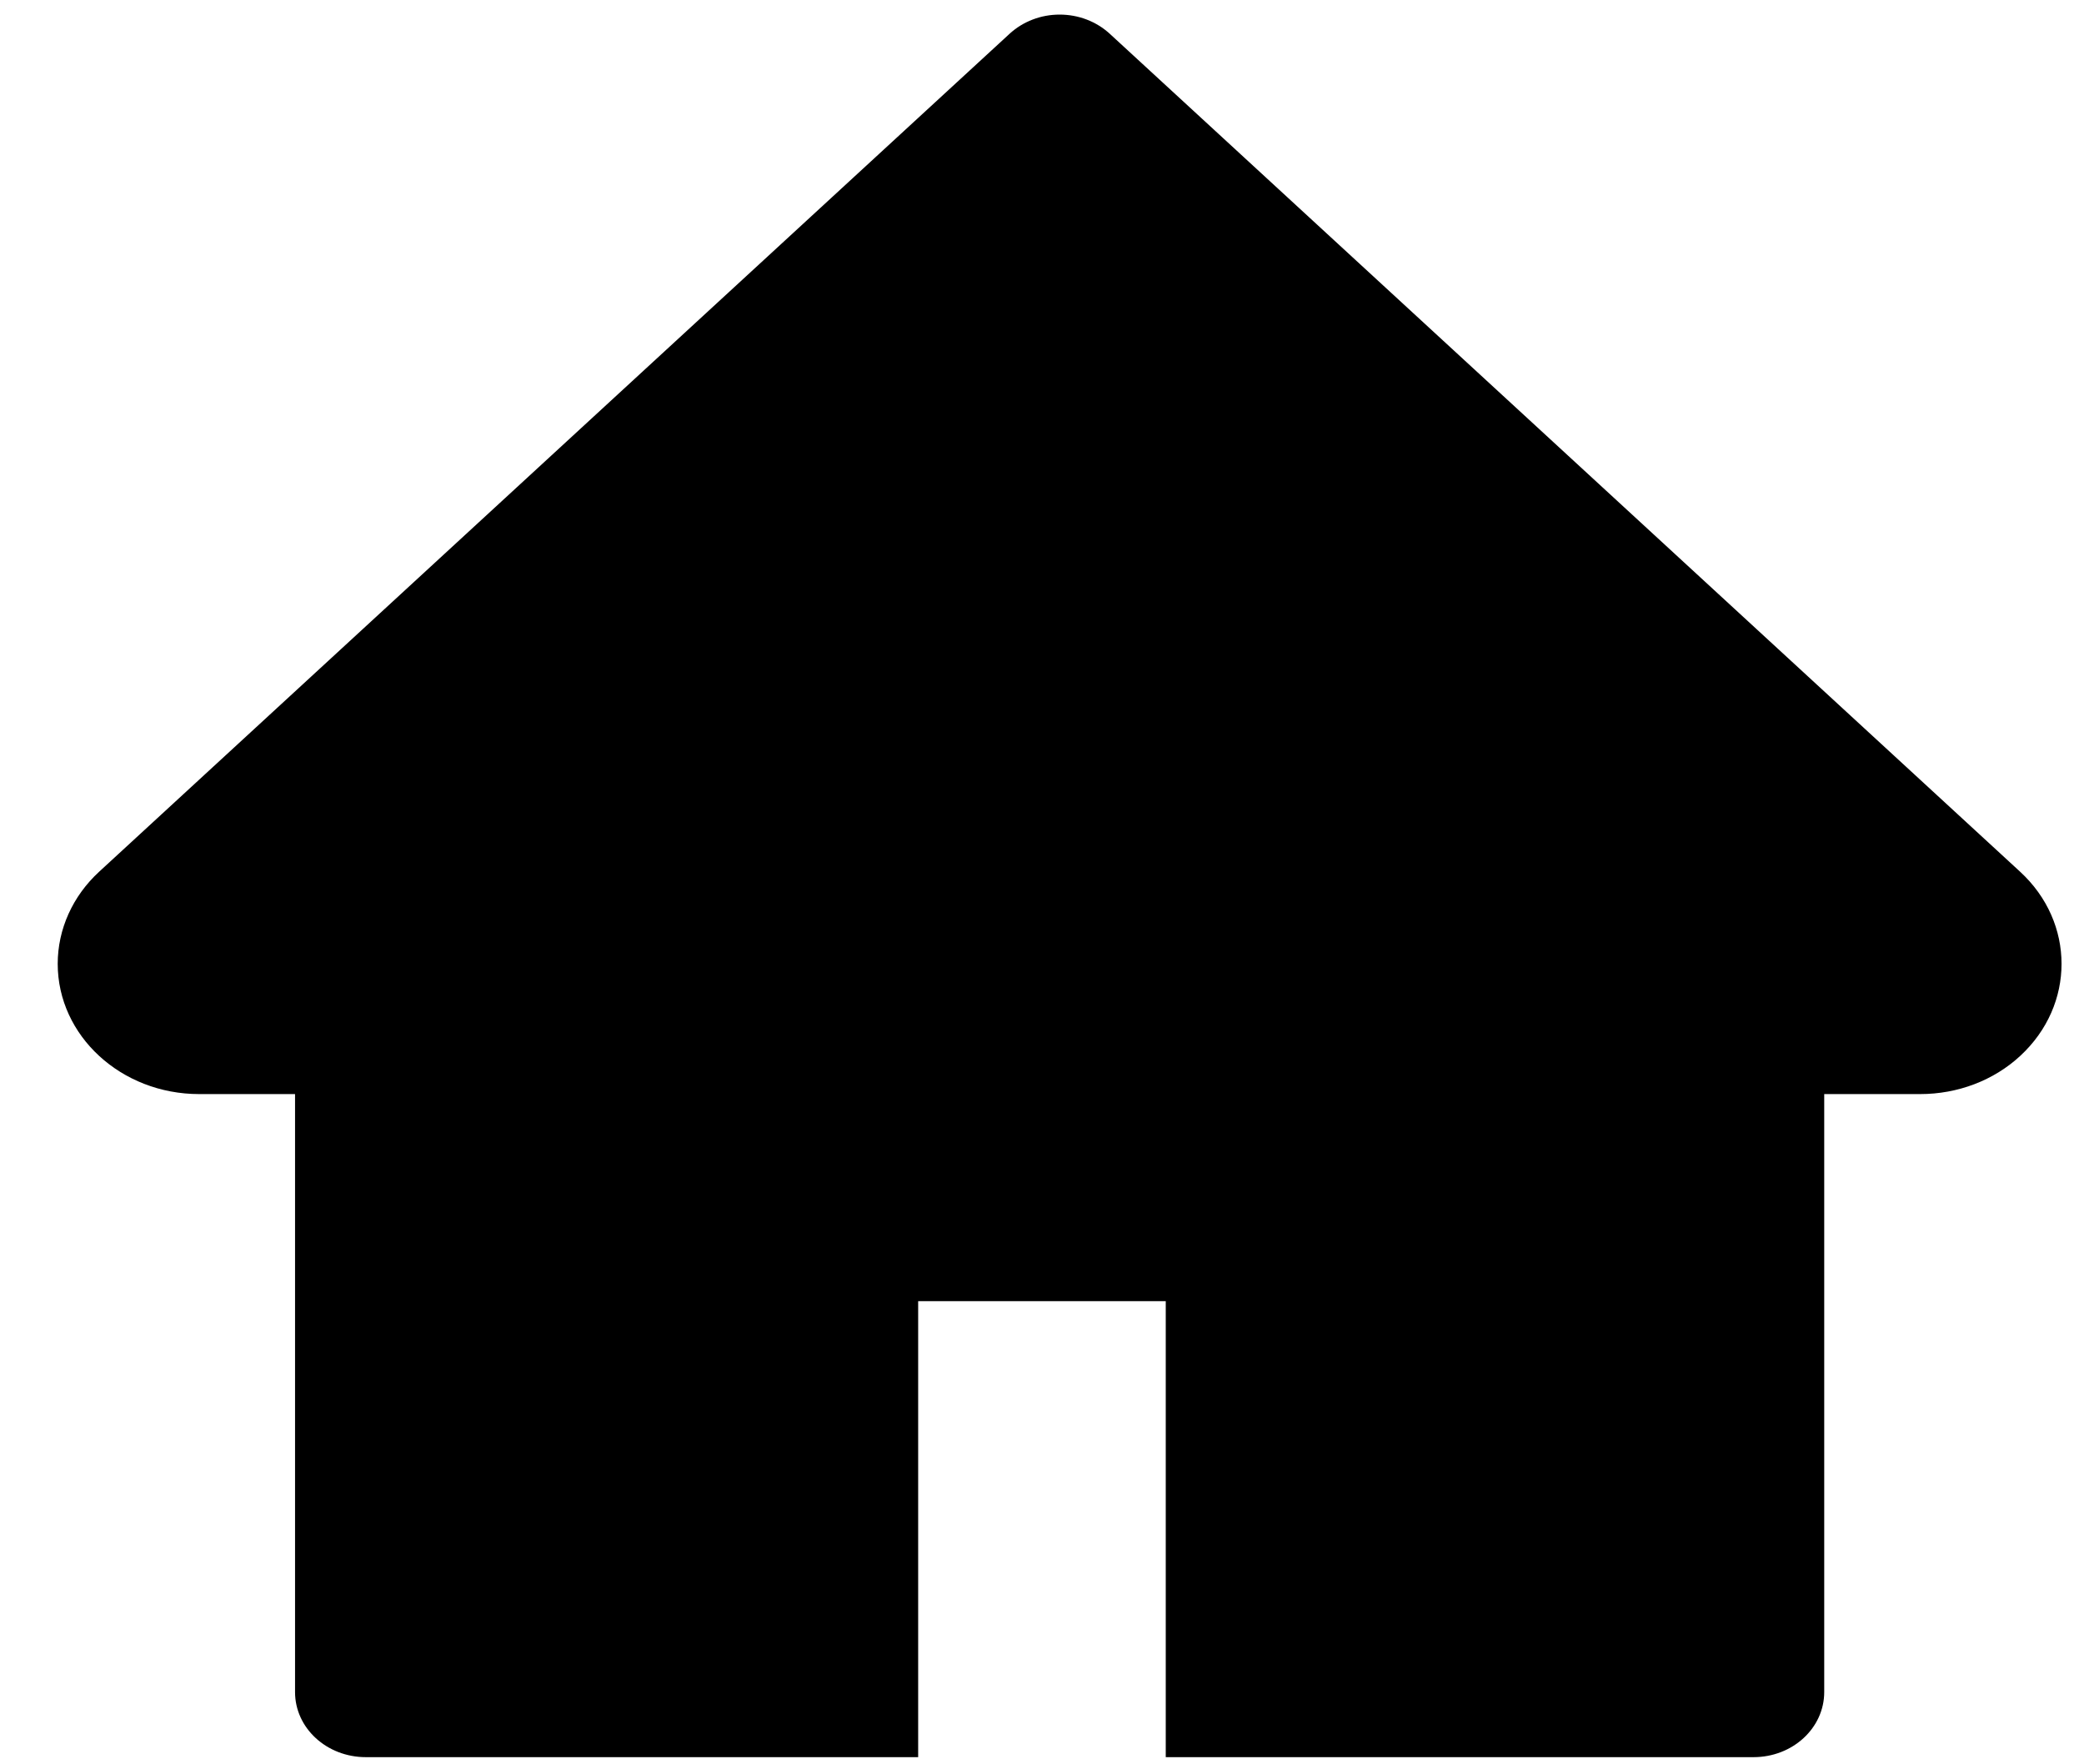
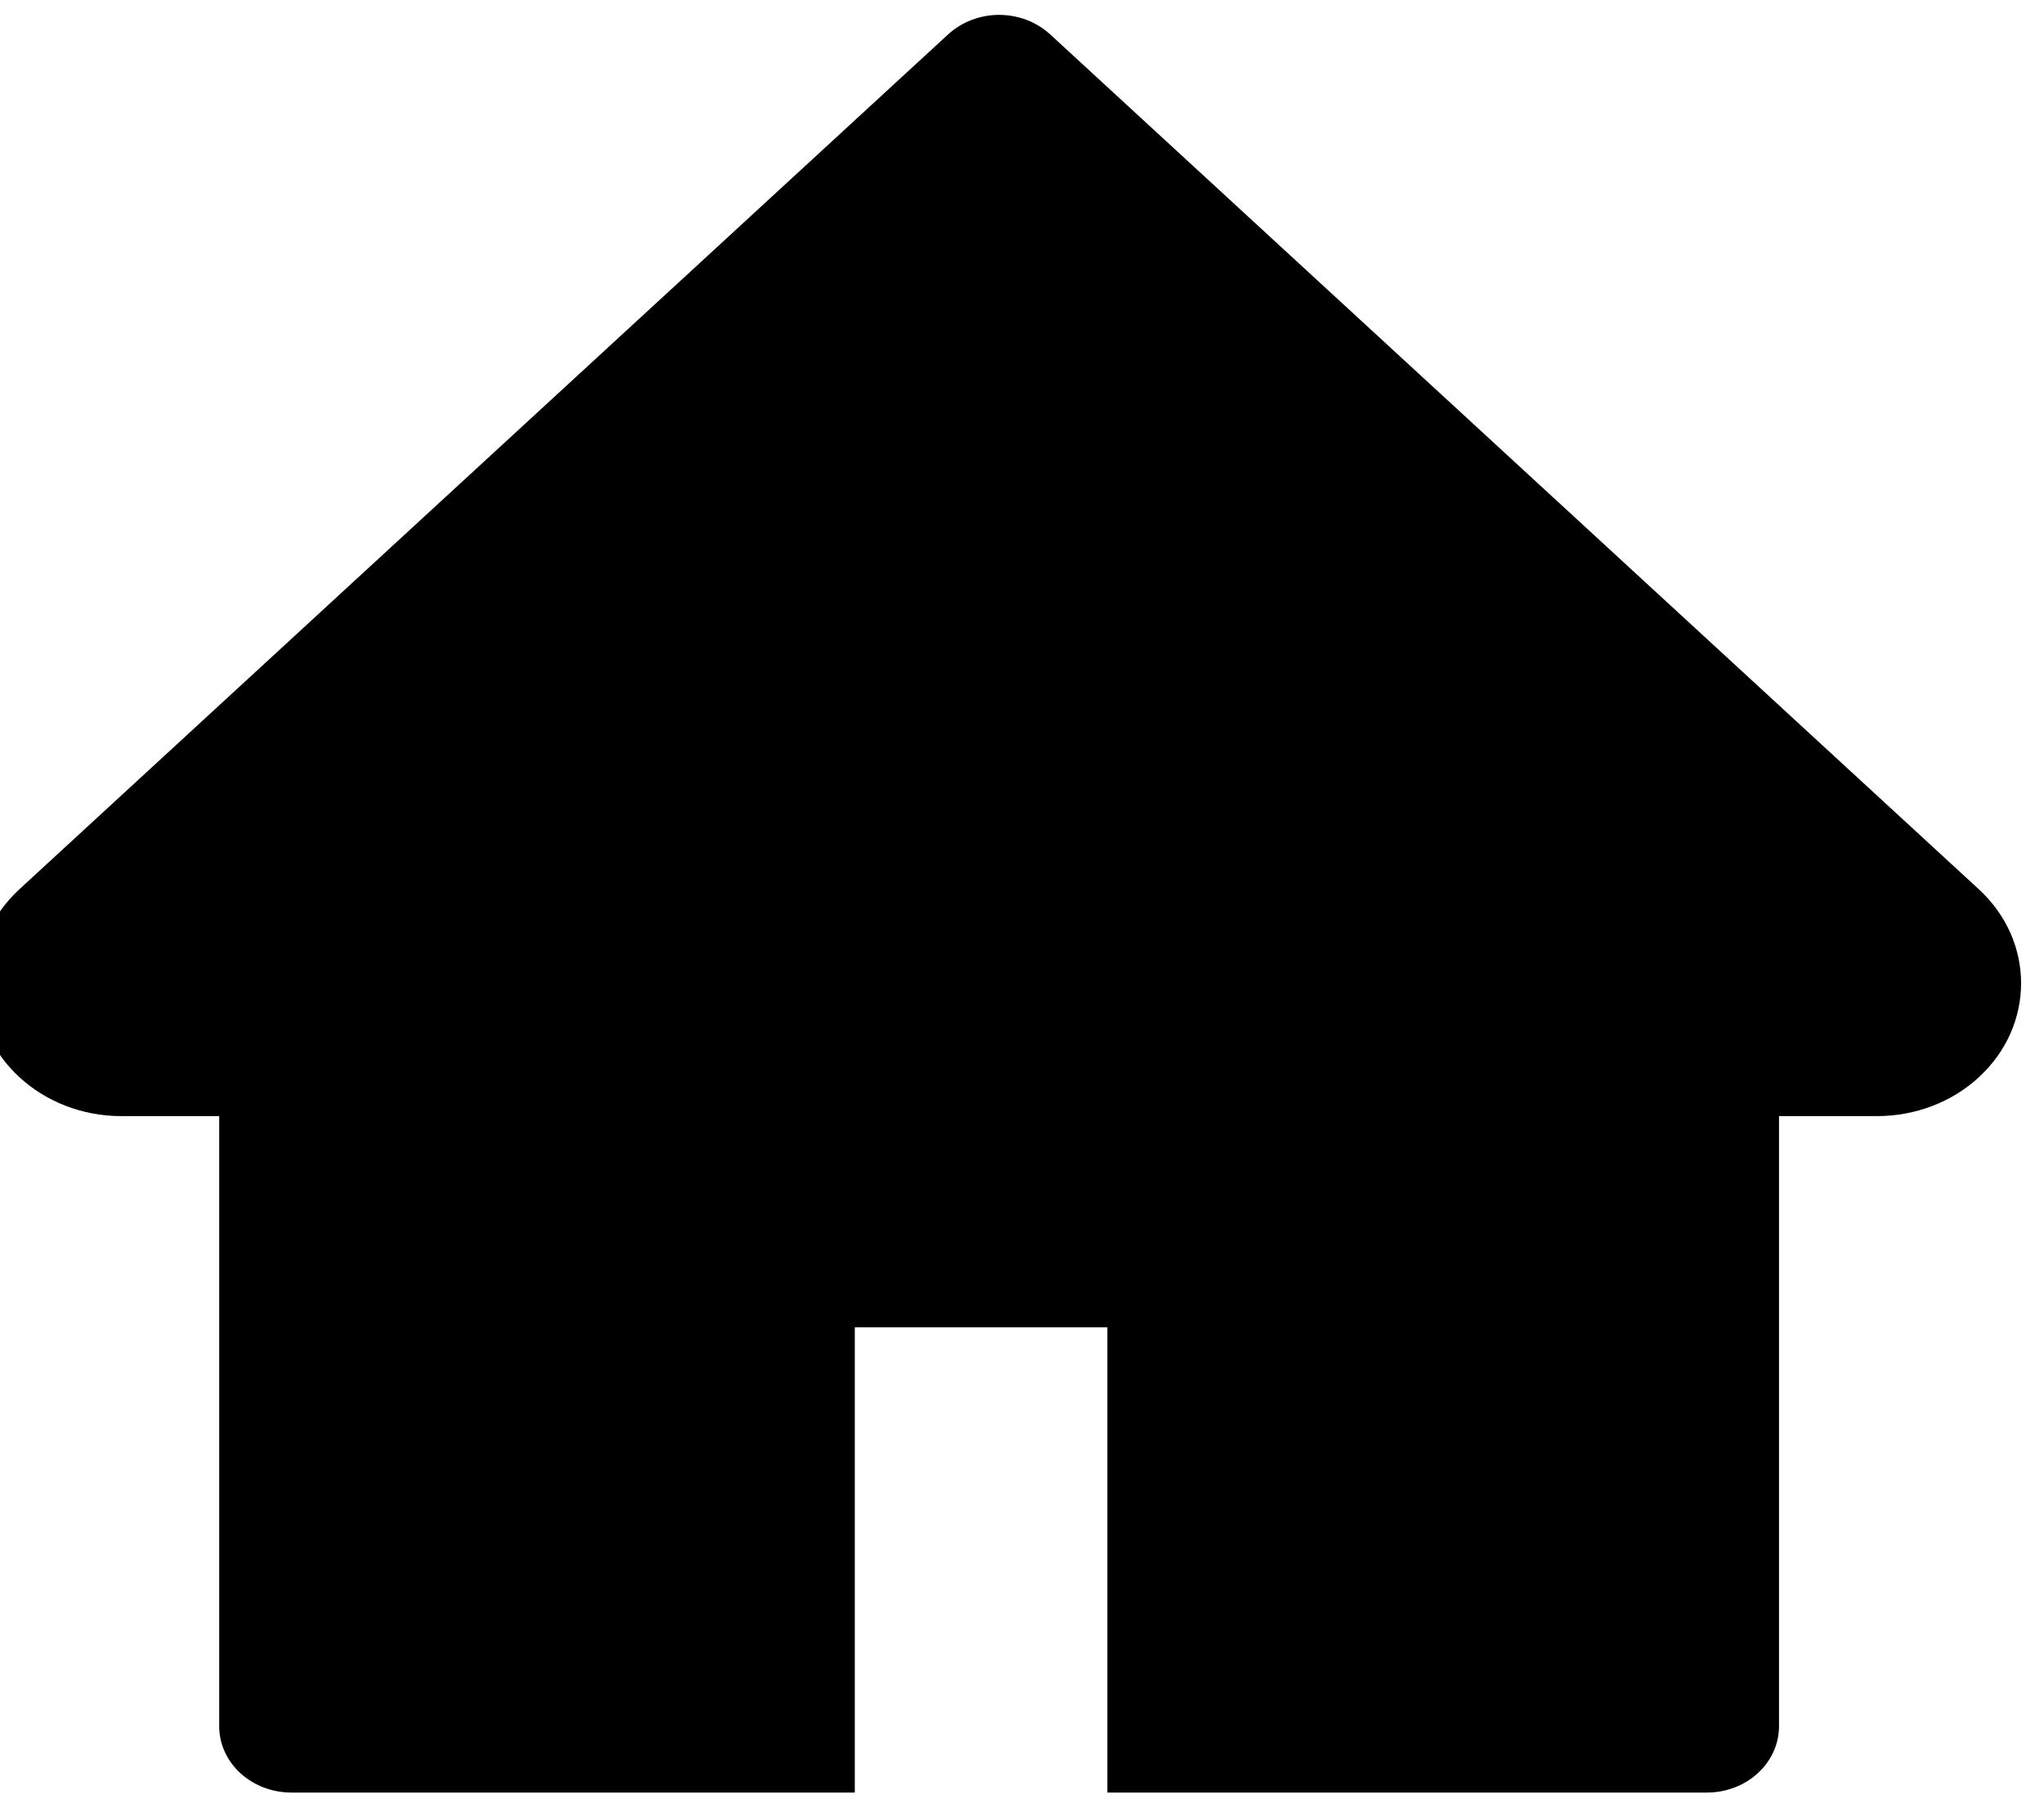
- <svg xmlns="http://www.w3.org/2000/svg" width="26" height="22" viewBox="0 0 26 22" fill="none">
-   <path d="M25.202 10.874L13.844 0.42C13.762 0.345 13.665 0.285 13.558 0.244C13.451 0.203 13.336 0.182 13.22 0.182C13.104 0.182 12.99 0.203 12.883 0.244C12.776 0.285 12.679 0.345 12.597 0.42L1.238 10.874C0.907 11.178 0.72 11.592 0.72 12.024C0.72 12.921 1.511 13.649 2.485 13.649H3.681V21.109C3.681 21.558 4.076 21.921 4.564 21.921H11.455V16.232H14.544V21.921H21.877C22.365 21.921 22.759 21.558 22.759 21.109V13.649H23.956C24.425 13.649 24.874 13.479 25.205 13.172C25.892 12.537 25.892 11.508 25.202 10.874Z" fill="currentColor" />
+ <svg xmlns="http://www.w3.org/2000/svg" width="25" height="22" viewBox="0 0 25 22" fill="none">
+   <path d="M24.202 10.874L12.844 0.42C12.762 0.345 12.665 0.285 12.558 0.244C12.451 0.203 12.336 0.182 12.22 0.182C12.104 0.182 11.99 0.203 11.883 0.244C11.776 0.285 11.679 0.345 11.597 0.42L0.238 10.874C-0.093 11.178 -0.28 11.592 -0.28 12.024C-0.28 12.921 0.511 13.649 1.485 13.649H2.681V21.109C2.681 21.558 3.076 21.921 3.564 21.921H10.455V16.232H13.544V21.921H20.877C21.365 21.921 21.759 21.558 21.759 21.109V13.649H22.956C23.425 13.649 23.874 13.479 24.205 13.172C24.892 12.537 24.892 11.509 24.202 10.874Z" fill="currentColor" />
</svg>
